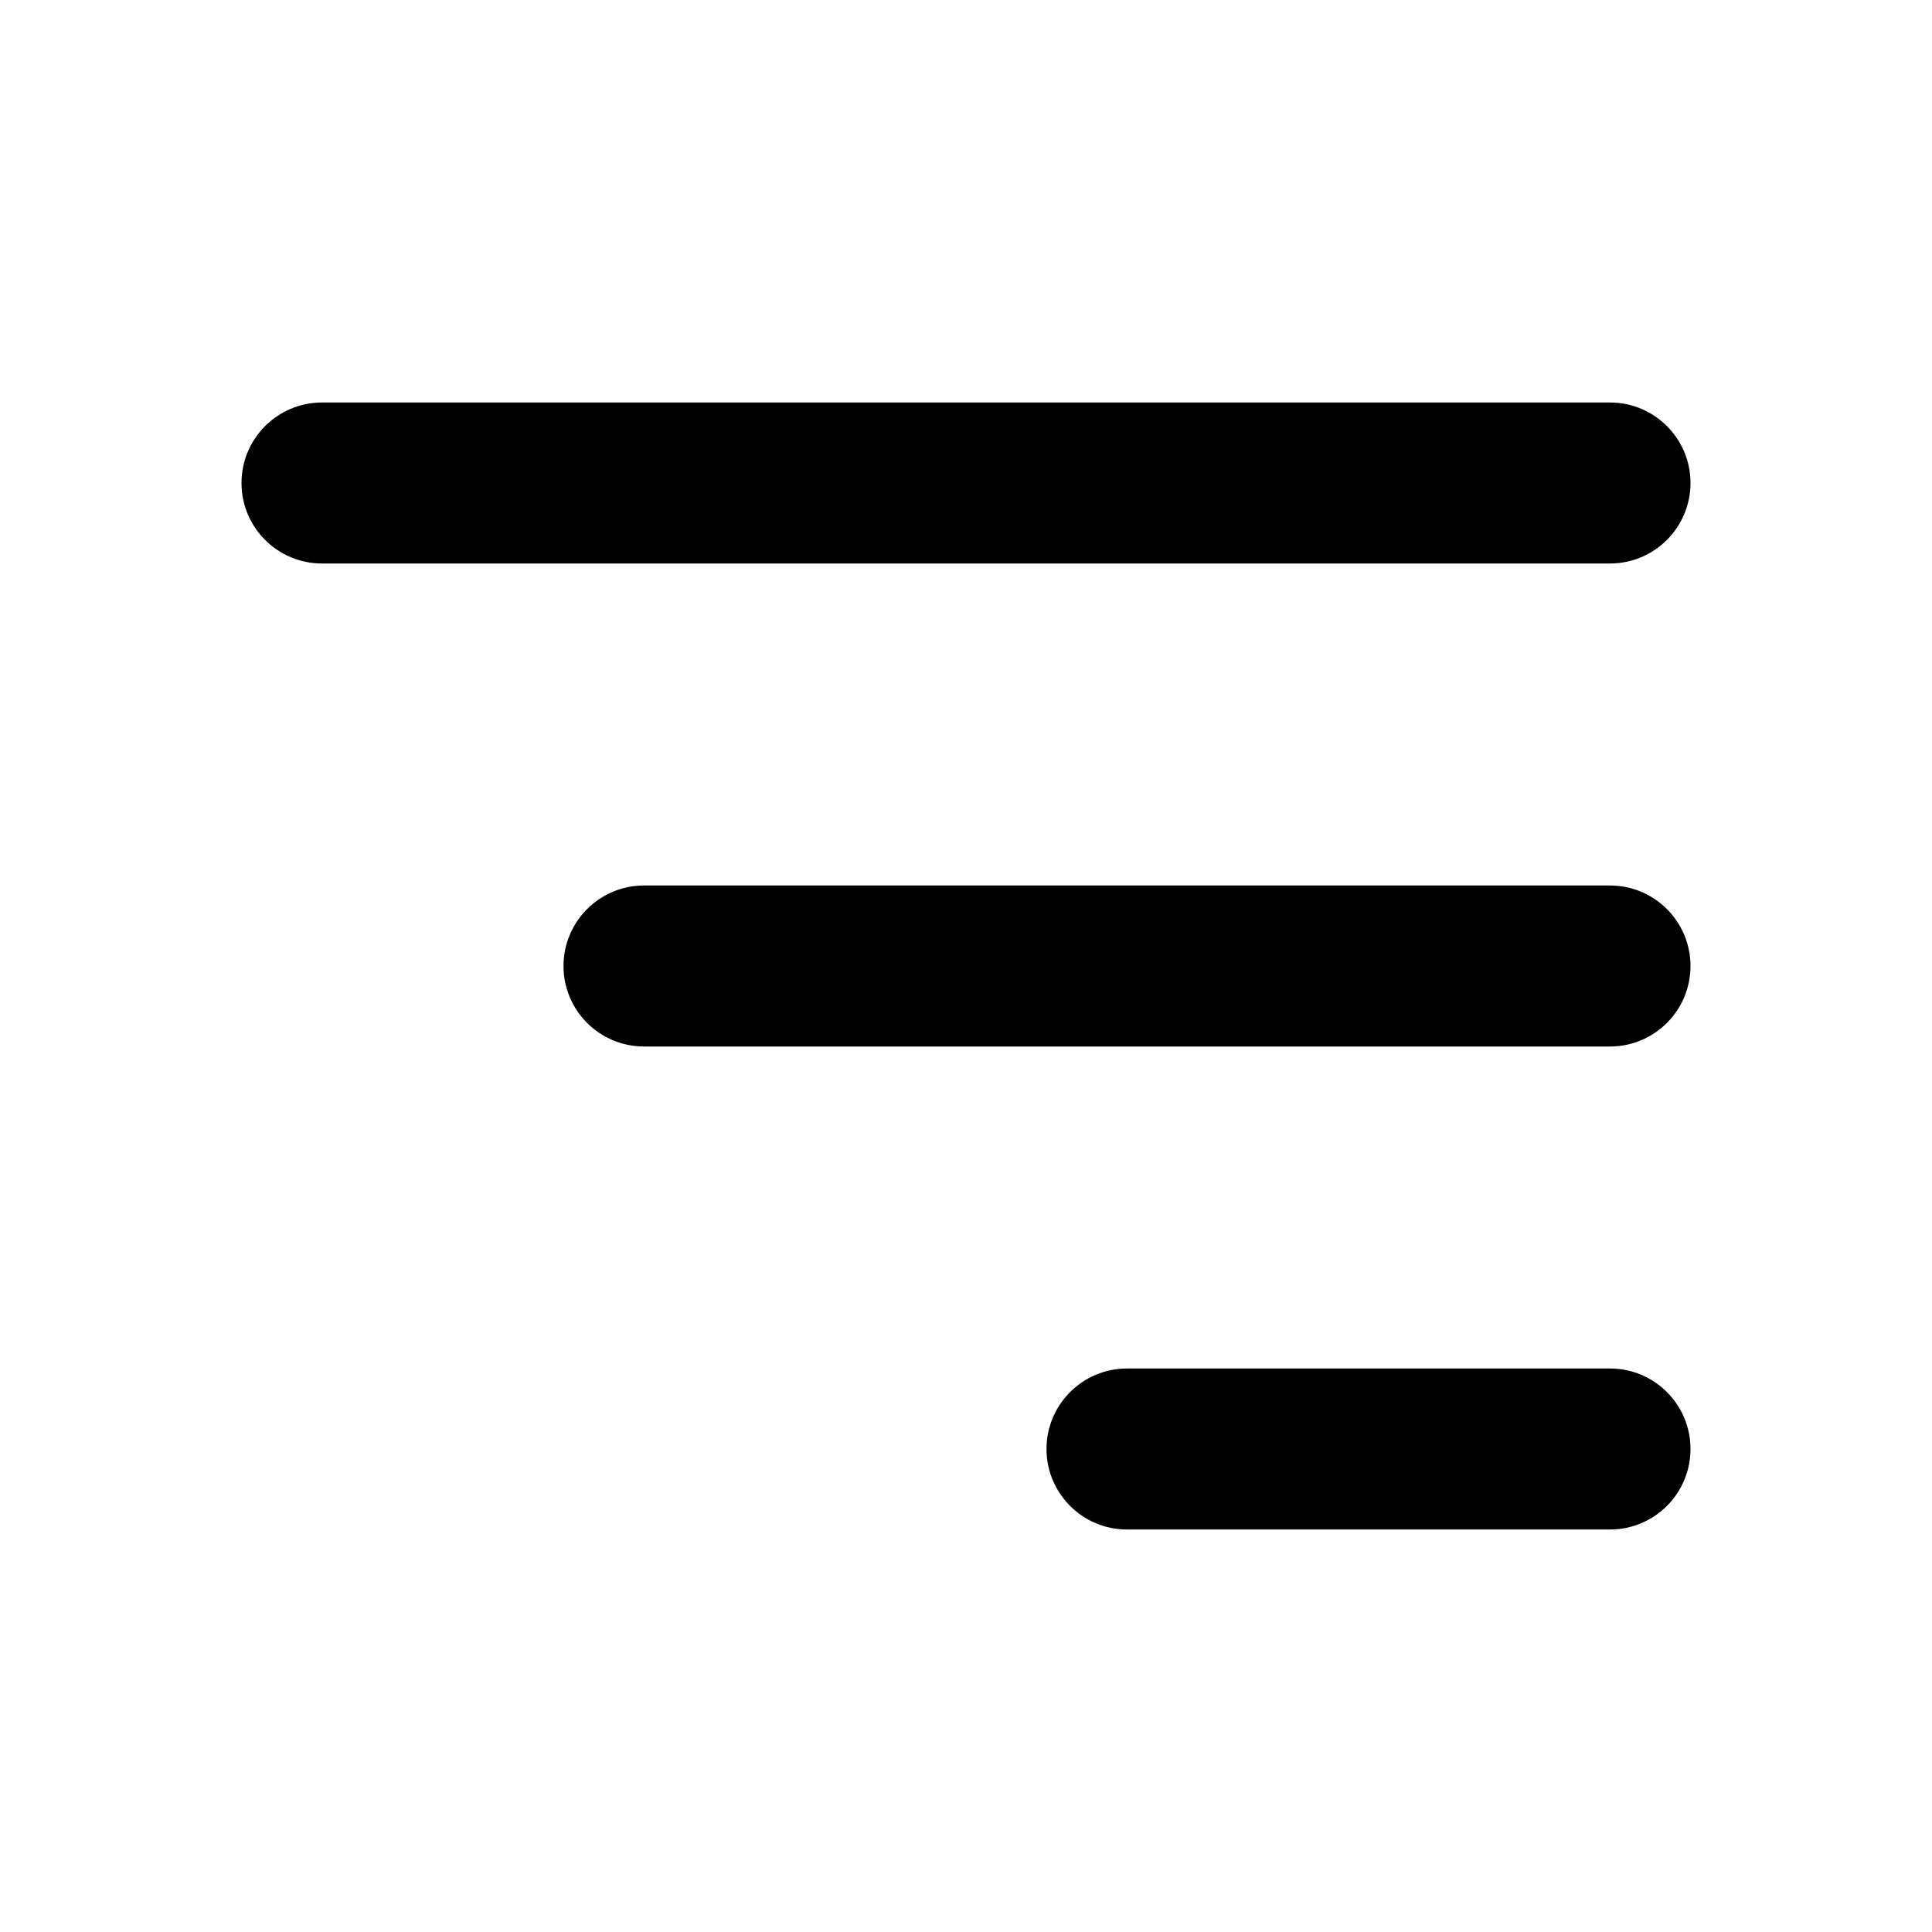
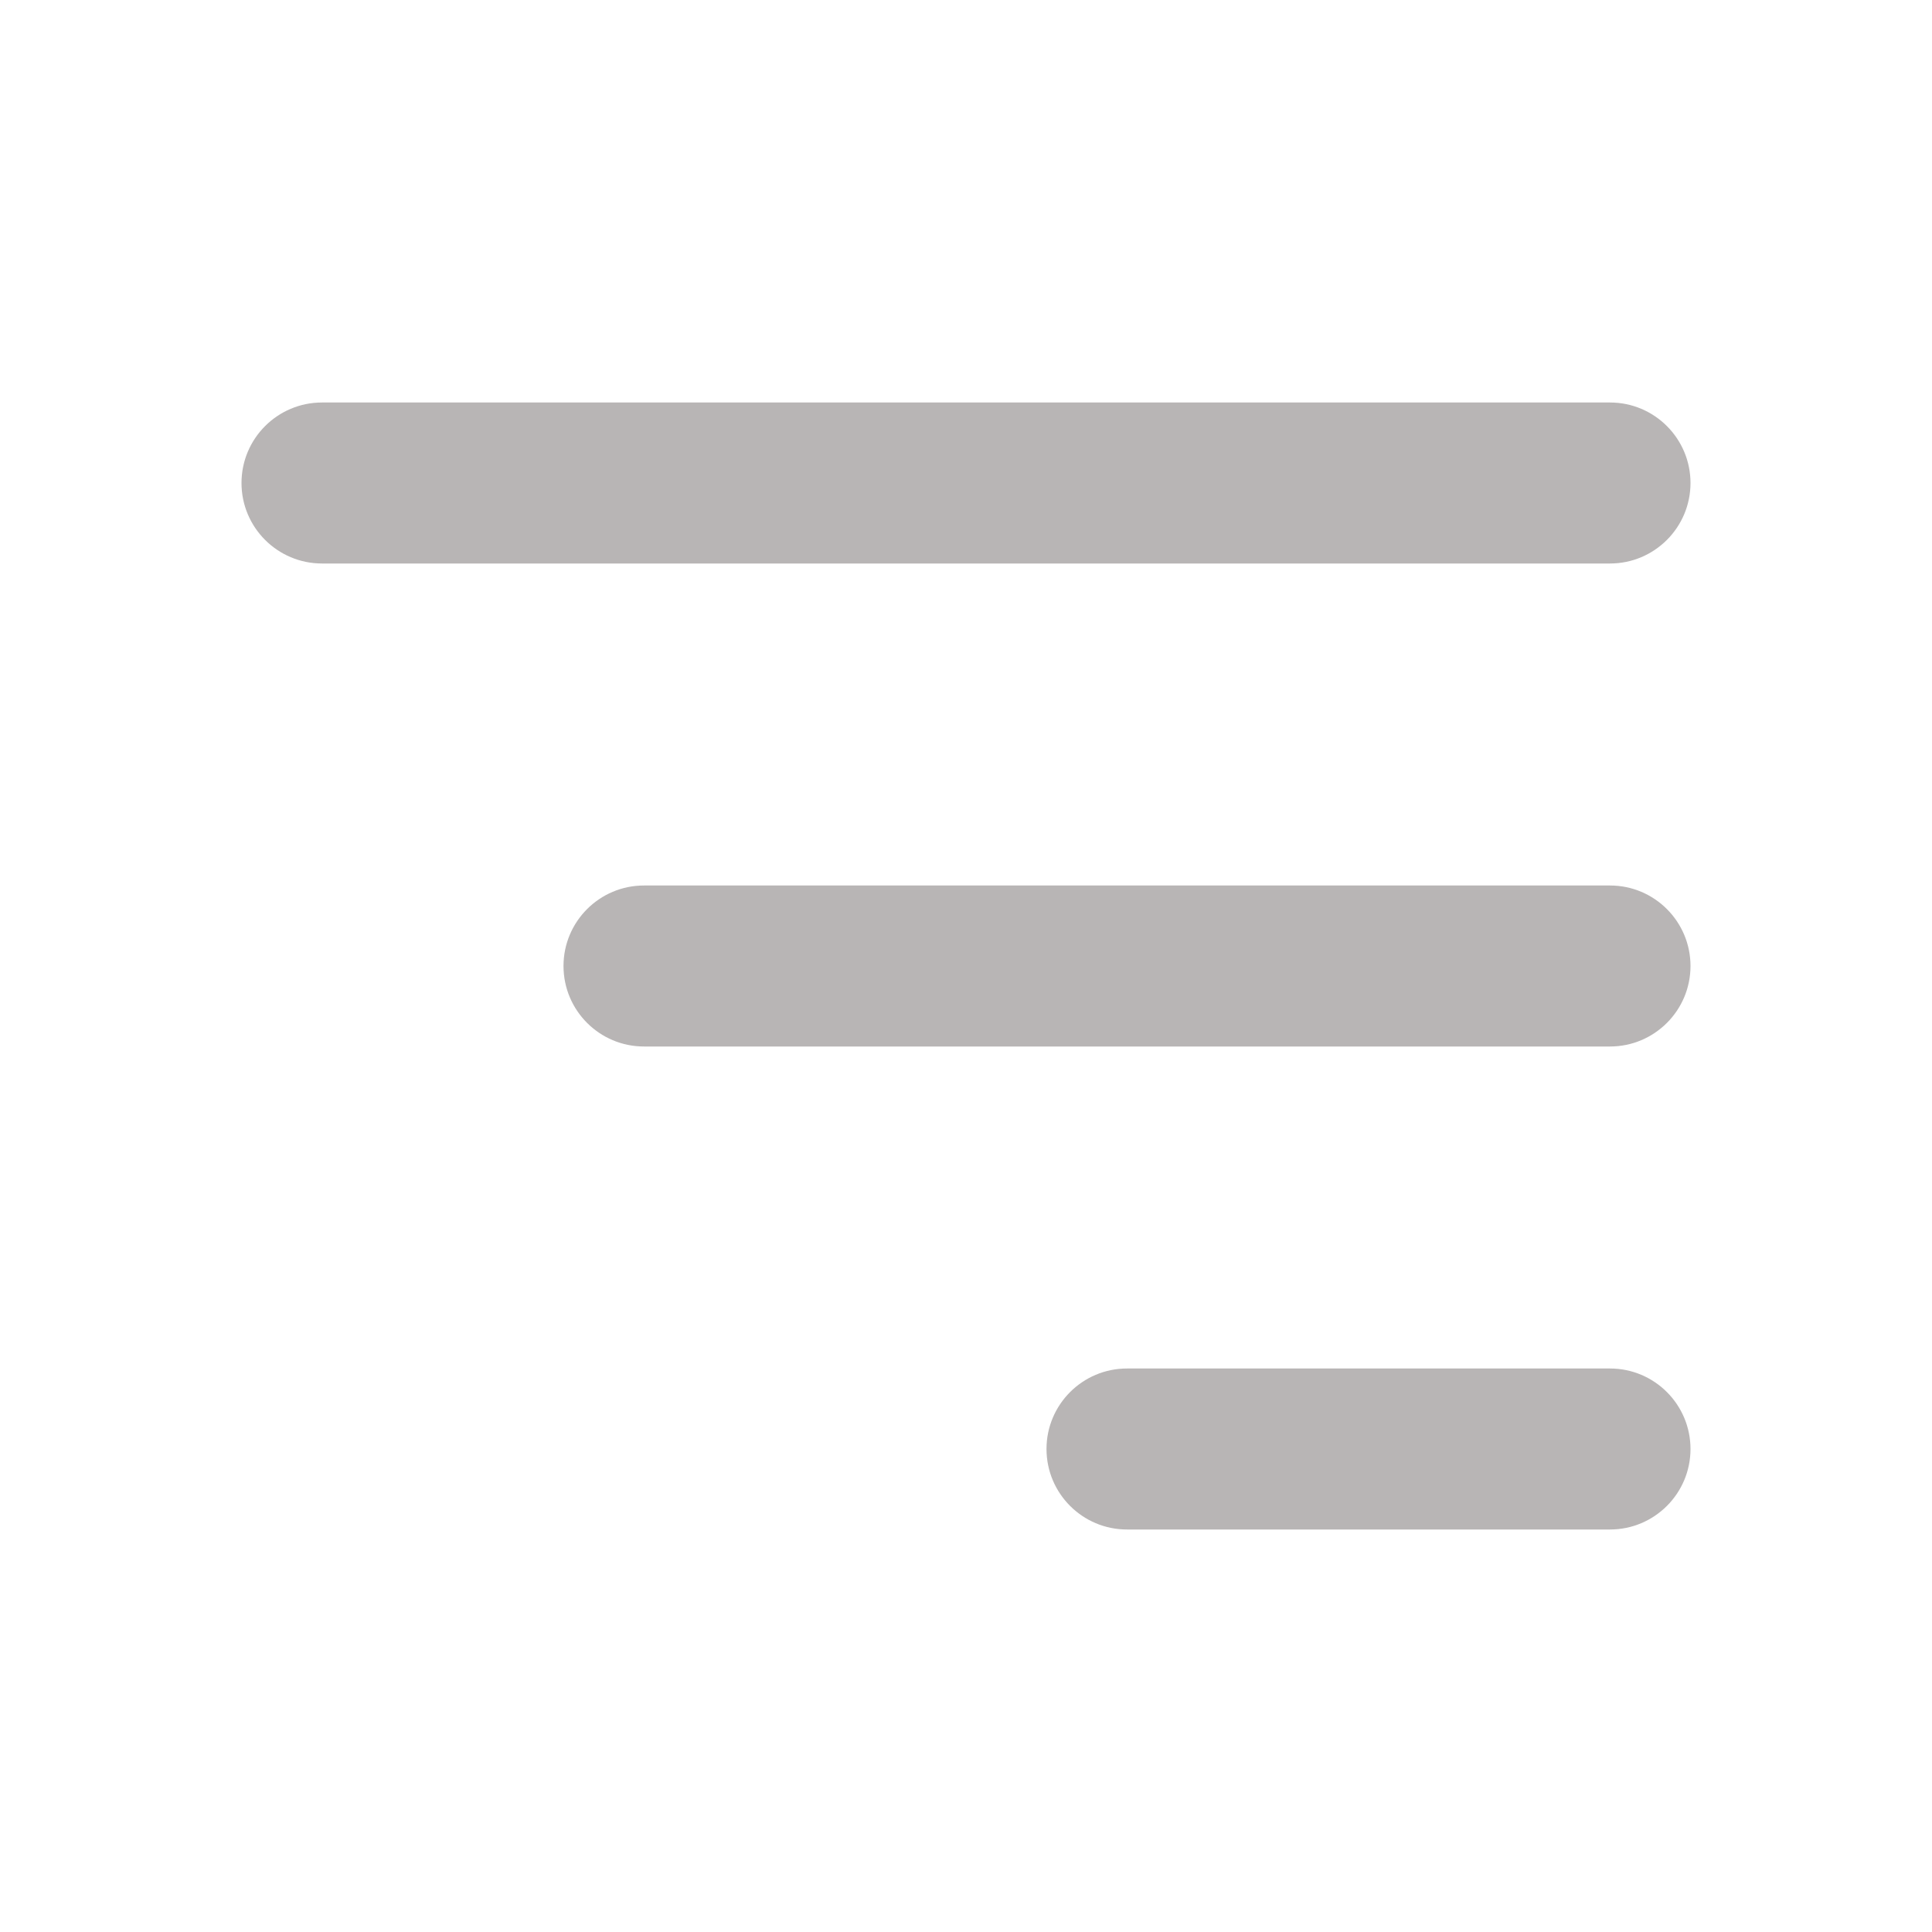
<svg xmlns="http://www.w3.org/2000/svg" width="32px" height="32px" viewBox="0 0 24 24" fill="none">
-   <path fill-rule="evenodd" clip-rule="evenodd" d="M4 5C3.448 5 3 5.448 3 6C3 6.552 3.448 7 4 7H20C20.552 7 21 6.552 21 6C21 5.448 20.552 5 20 5H4ZM7 12C7 11.448 7.448 11 8 11H20C20.552 11 21 11.448 21 12C21 12.552 20.552 13 20 13H8C7.448 13 7 12.552 7 12ZM13 18C13 17.448 13.448 17 14 17H20C20.552 17 21 17.448 21 18C21 18.552 20.552 19 20 19H14C13.448 19 13 18.552 13 18Z" fill="#000000" />
+   <path fill-rule="evenodd" clip-rule="evenodd" d="M4 5C3.448 5 3 5.448 3 6C3 6.552 3.448 7 4 7H20C20.552 7 21 6.552 21 6C21 5.448 20.552 5 20 5H4ZM7 12C7 11.448 7.448 11 8 11H20C20.552 11 21 11.448 21 12C21 12.552 20.552 13 20 13H8C7.448 13 7 12.552 7 12ZM13 18C13 17.448 13.448 17 14 17H20C20.552 17 21 17.448 21 18C21 18.552 20.552 19 20 19H14C13.448 19 13 18.552 13 18Z" fill="#b8b5b5" />
</svg>
